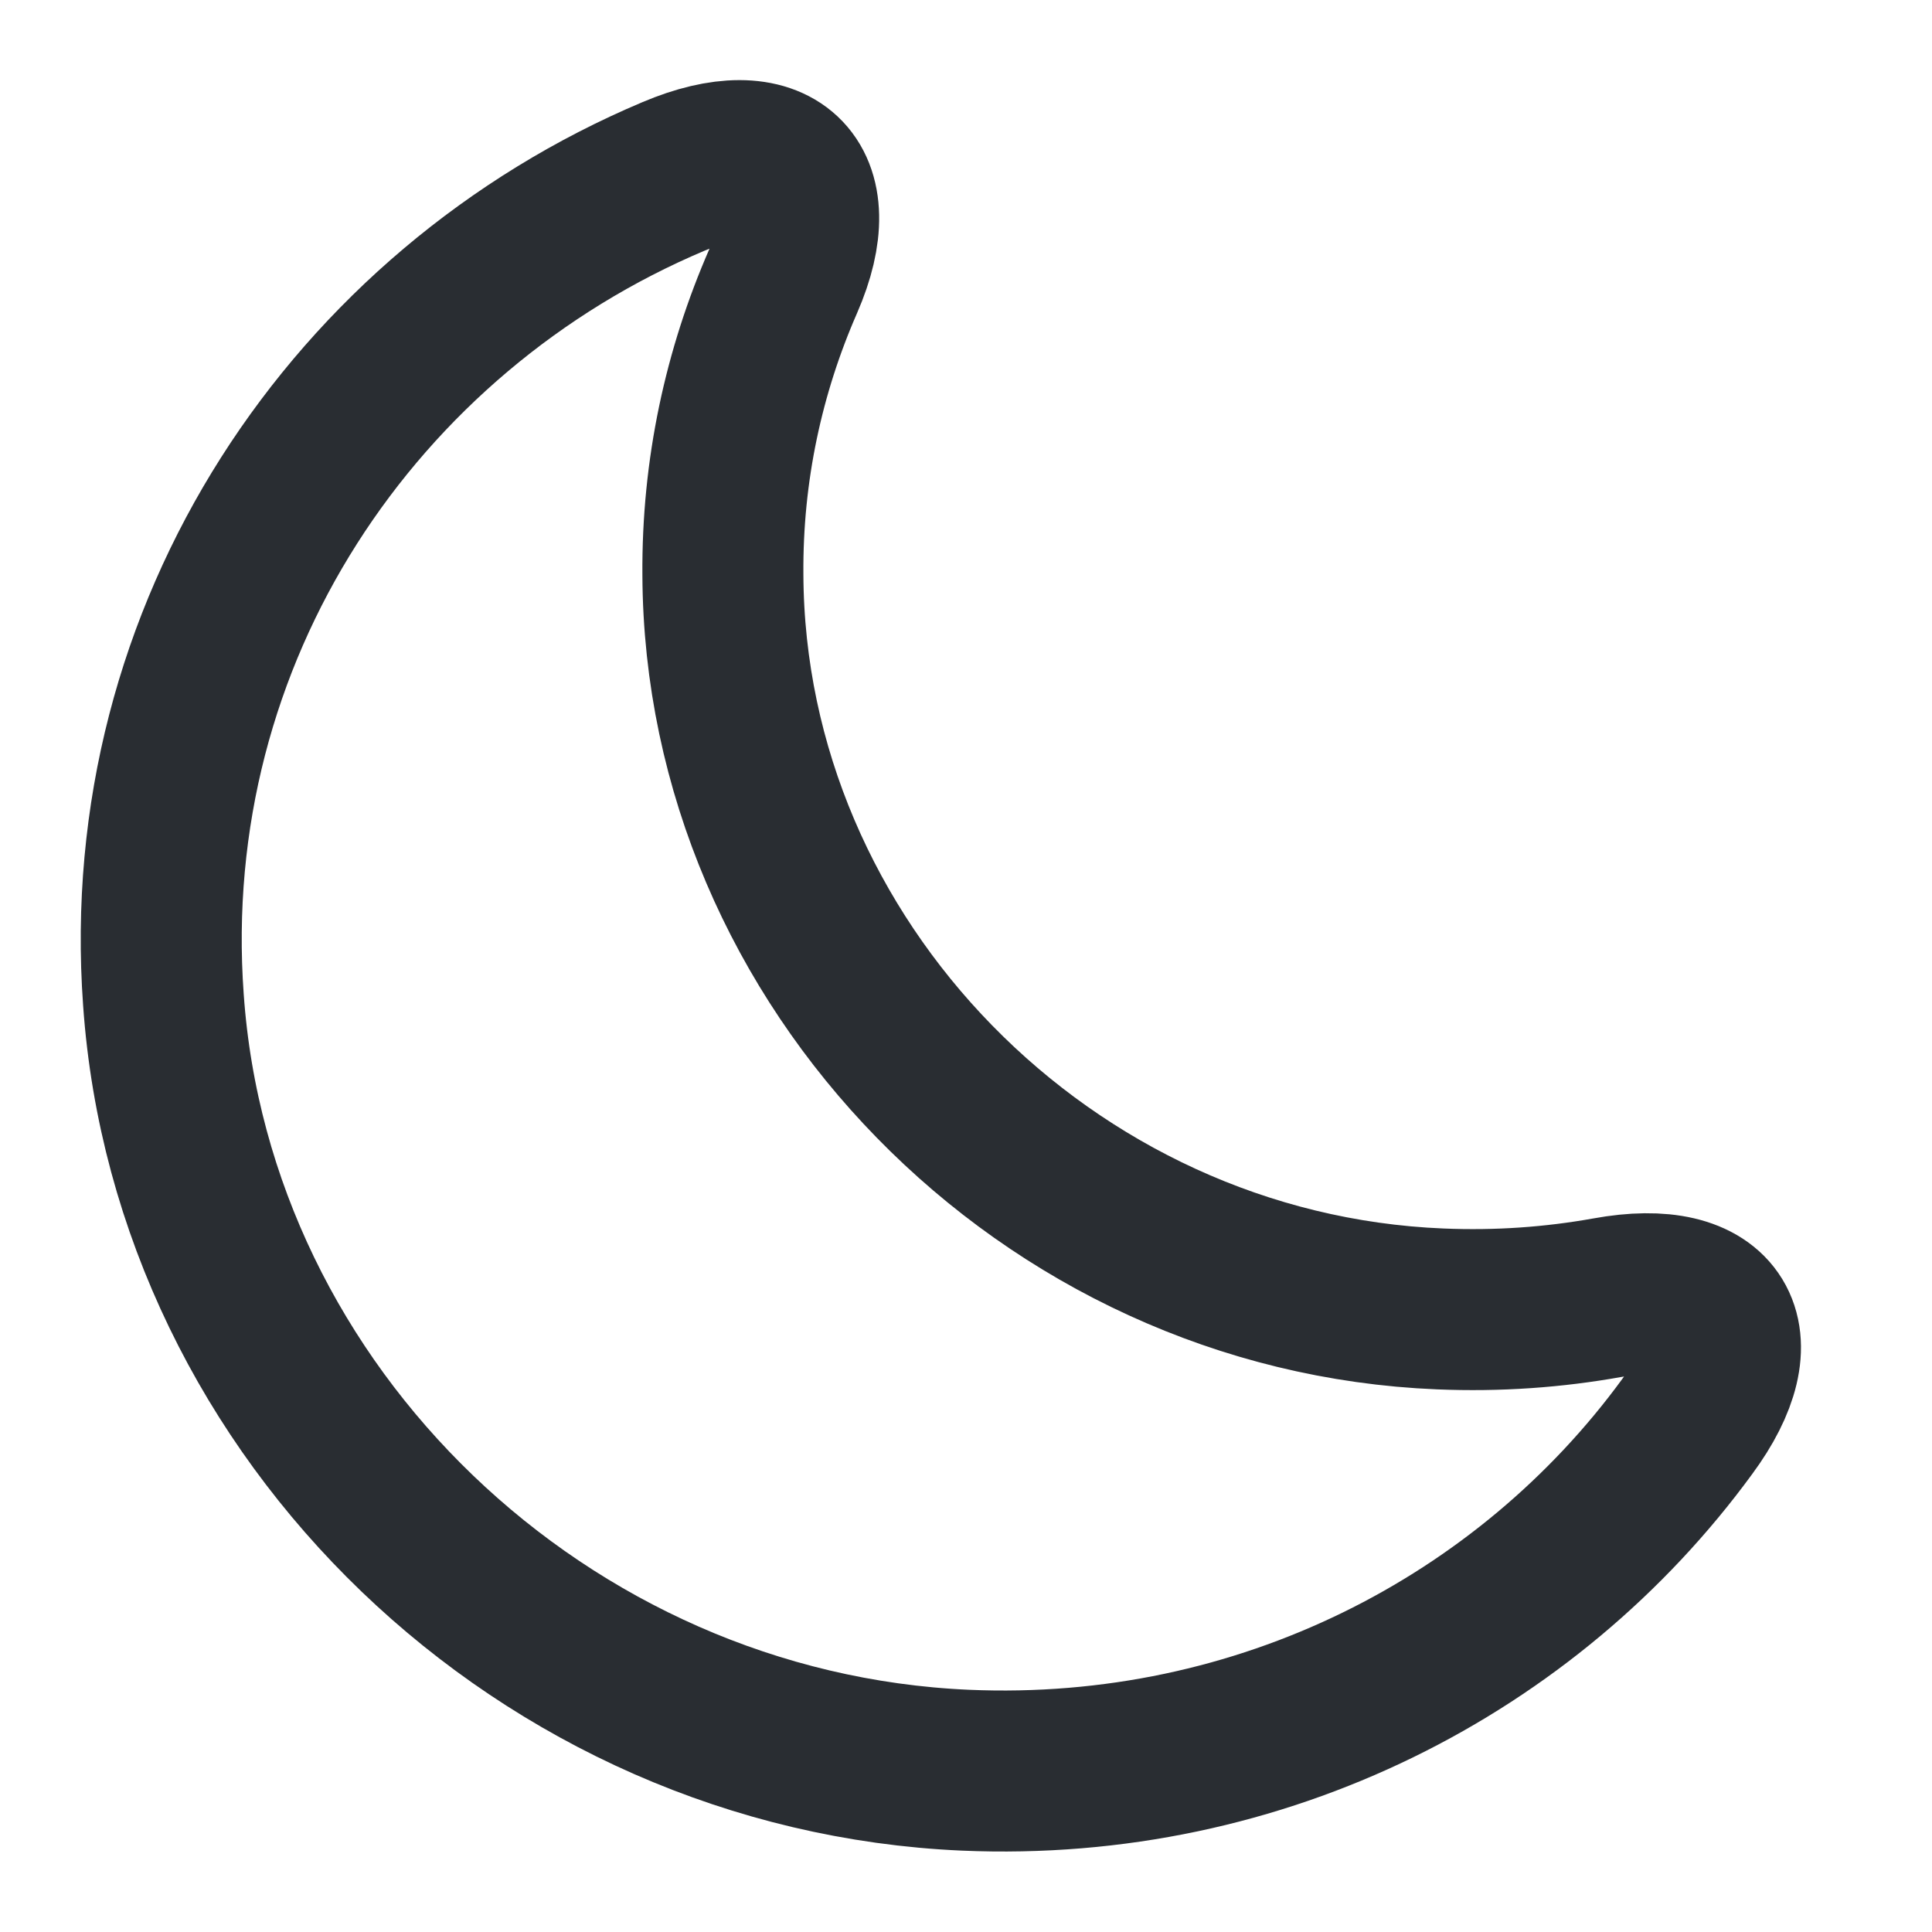
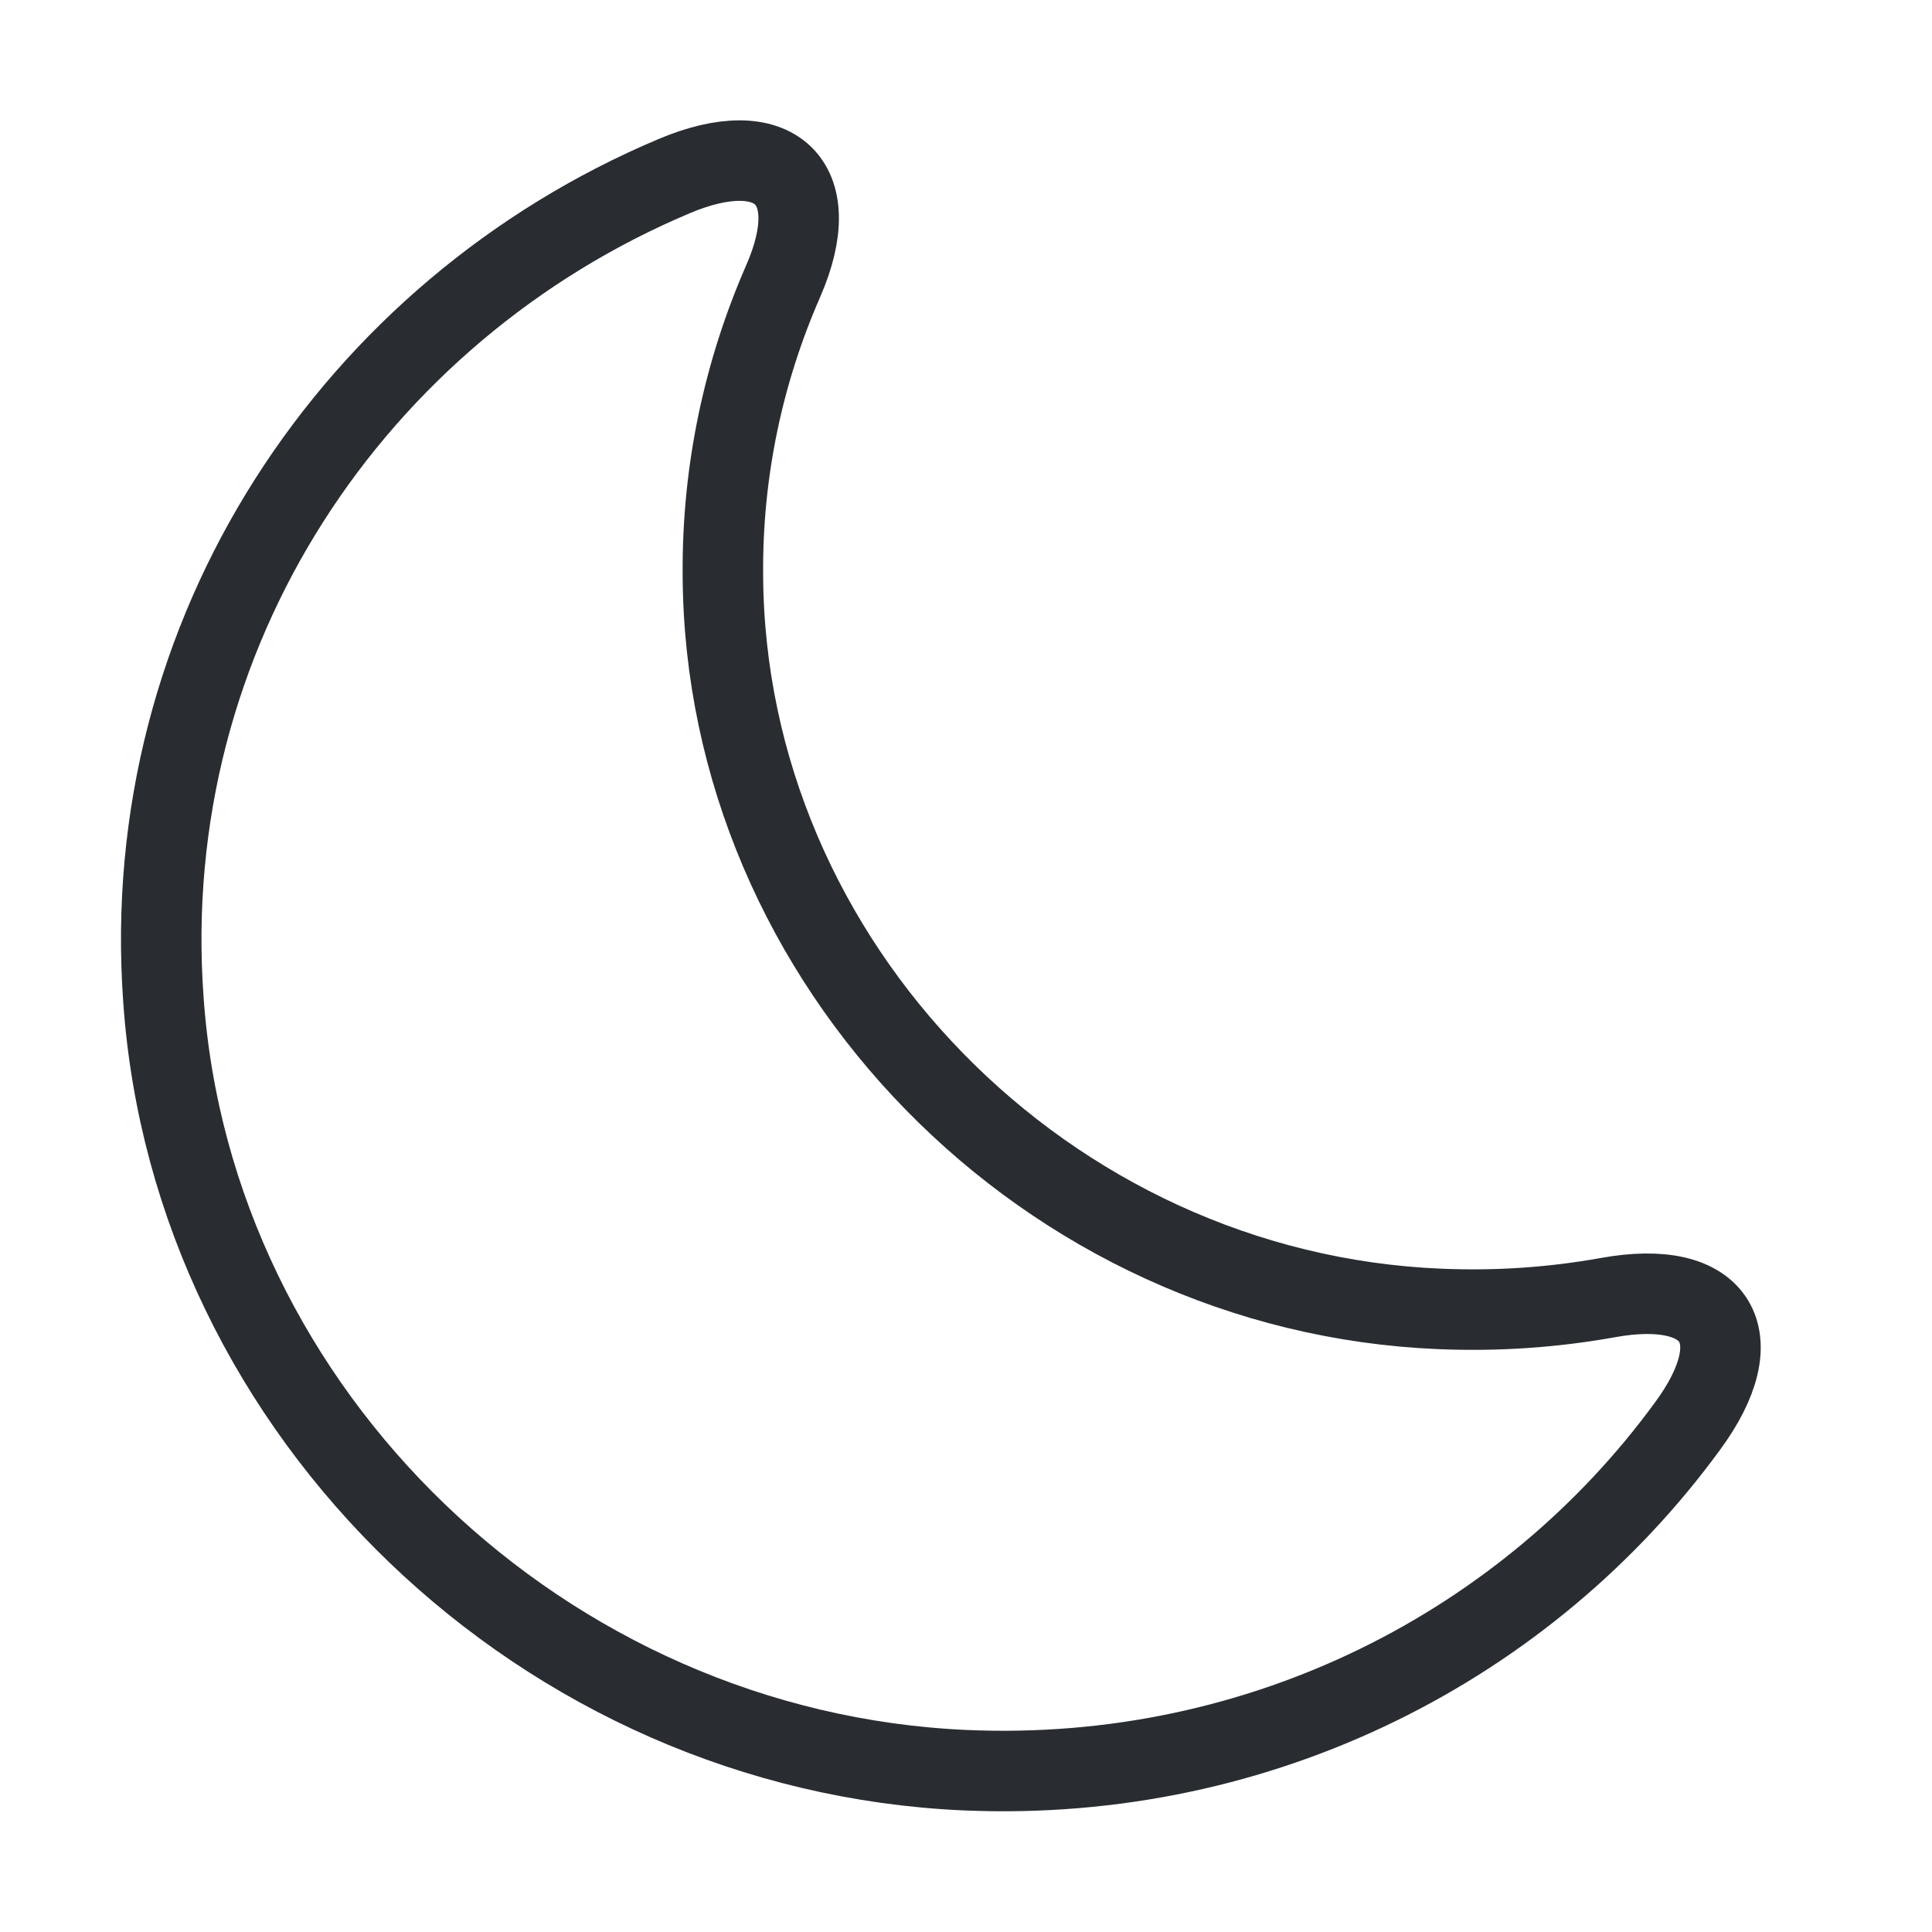
<svg xmlns="http://www.w3.org/2000/svg" width="24" height="24" viewBox="0 0 24 24" fill="none">
-   <path d="M2.03 12.42C2.39 17.57 6.76 21.76 11.99 21.99C15.68 22.15 18.98 20.43 20.96 17.72C21.78 16.61 21.34 15.87 19.97 16.12C19.3 16.24 18.61 16.29 17.89 16.26C13 16.06 9 11.97 8.98 7.14C8.97 5.84 9.24 4.61 9.73 3.49C10.27 2.25 9.62 1.66 8.37 2.19C4.41 3.86 1.7 7.85 2.03 12.42Z" stroke="#292D32" stroke-width="2" stroke-linecap="round" stroke-linejoin="round" />
+   <path d="M2.03 12.42C2.39 17.57 6.76 21.76 11.99 21.99C15.68 22.15 18.98 20.43 20.96 17.72C21.78 16.61 21.34 15.87 19.97 16.12C19.3 16.24 18.61 16.29 17.89 16.26C13 16.06 9 11.97 8.98 7.14C8.97 5.84 9.24 4.61 9.73 3.49C10.27 2.25 9.62 1.66 8.37 2.19C4.41 3.86 1.7 7.85 2.03 12.42Z" stroke="#292D32" strokeWidth="2" stroke-linecap="round" strokeLinejoin="round" />
</svg>
